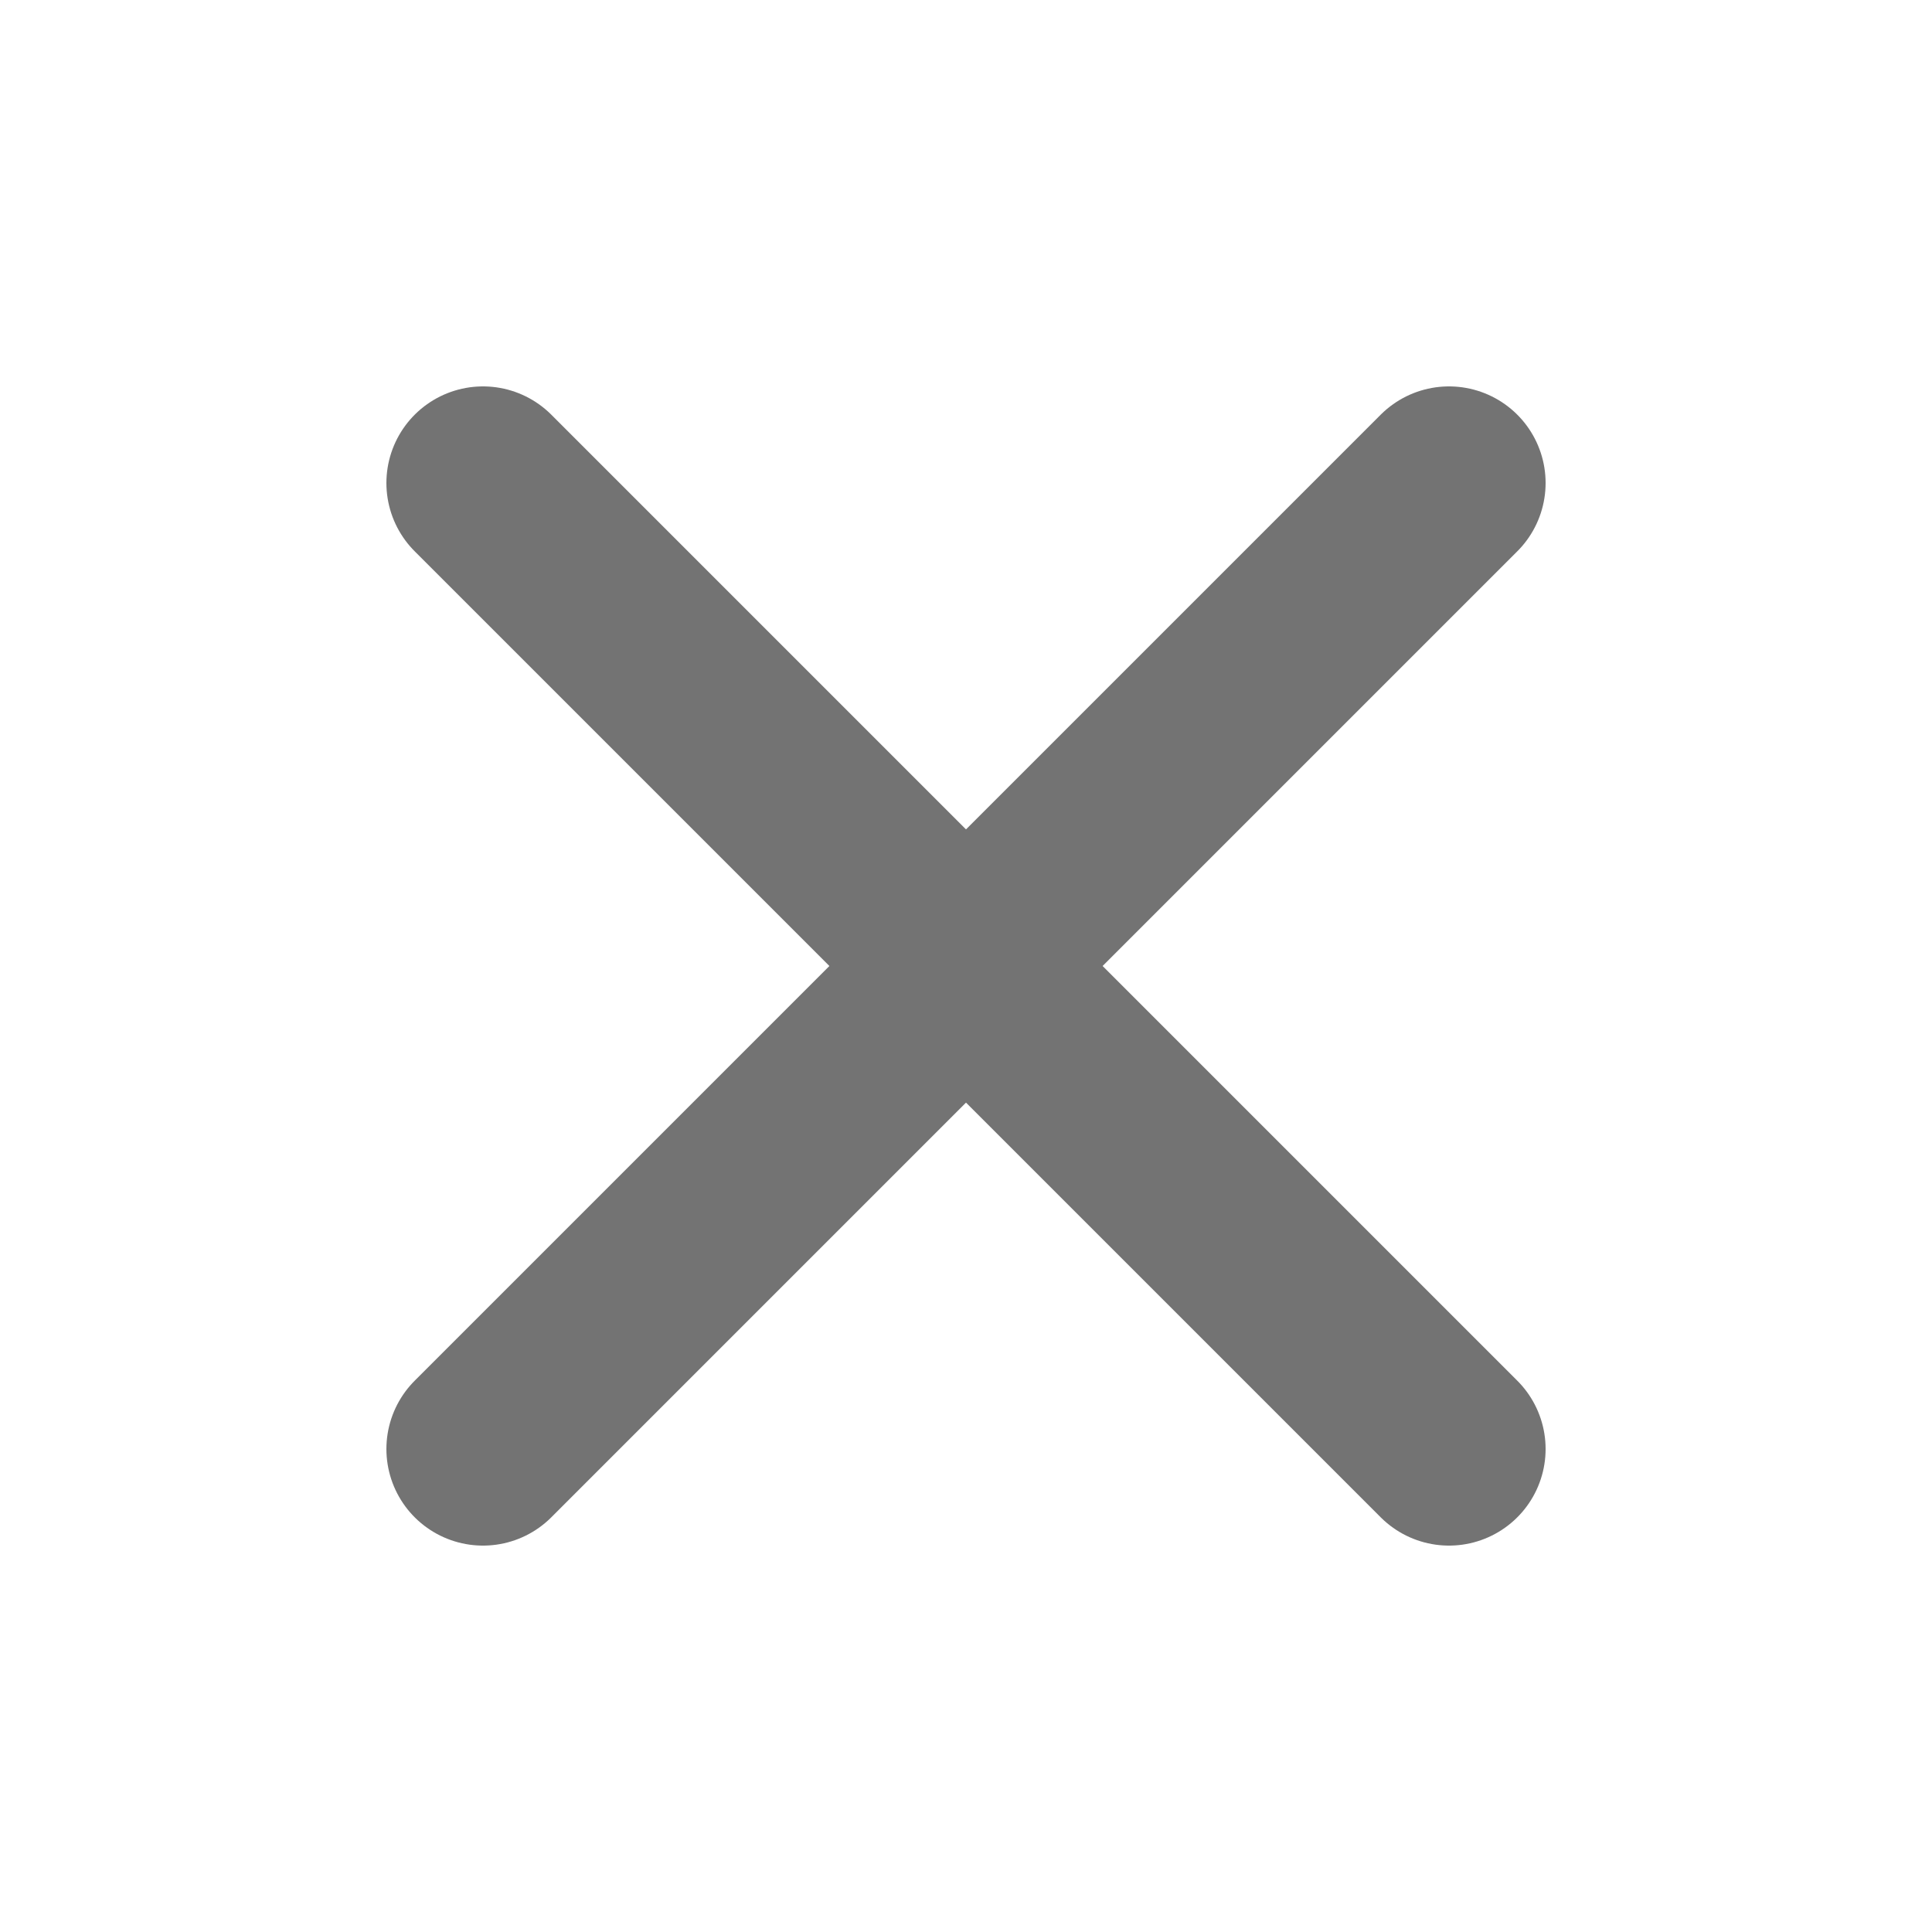
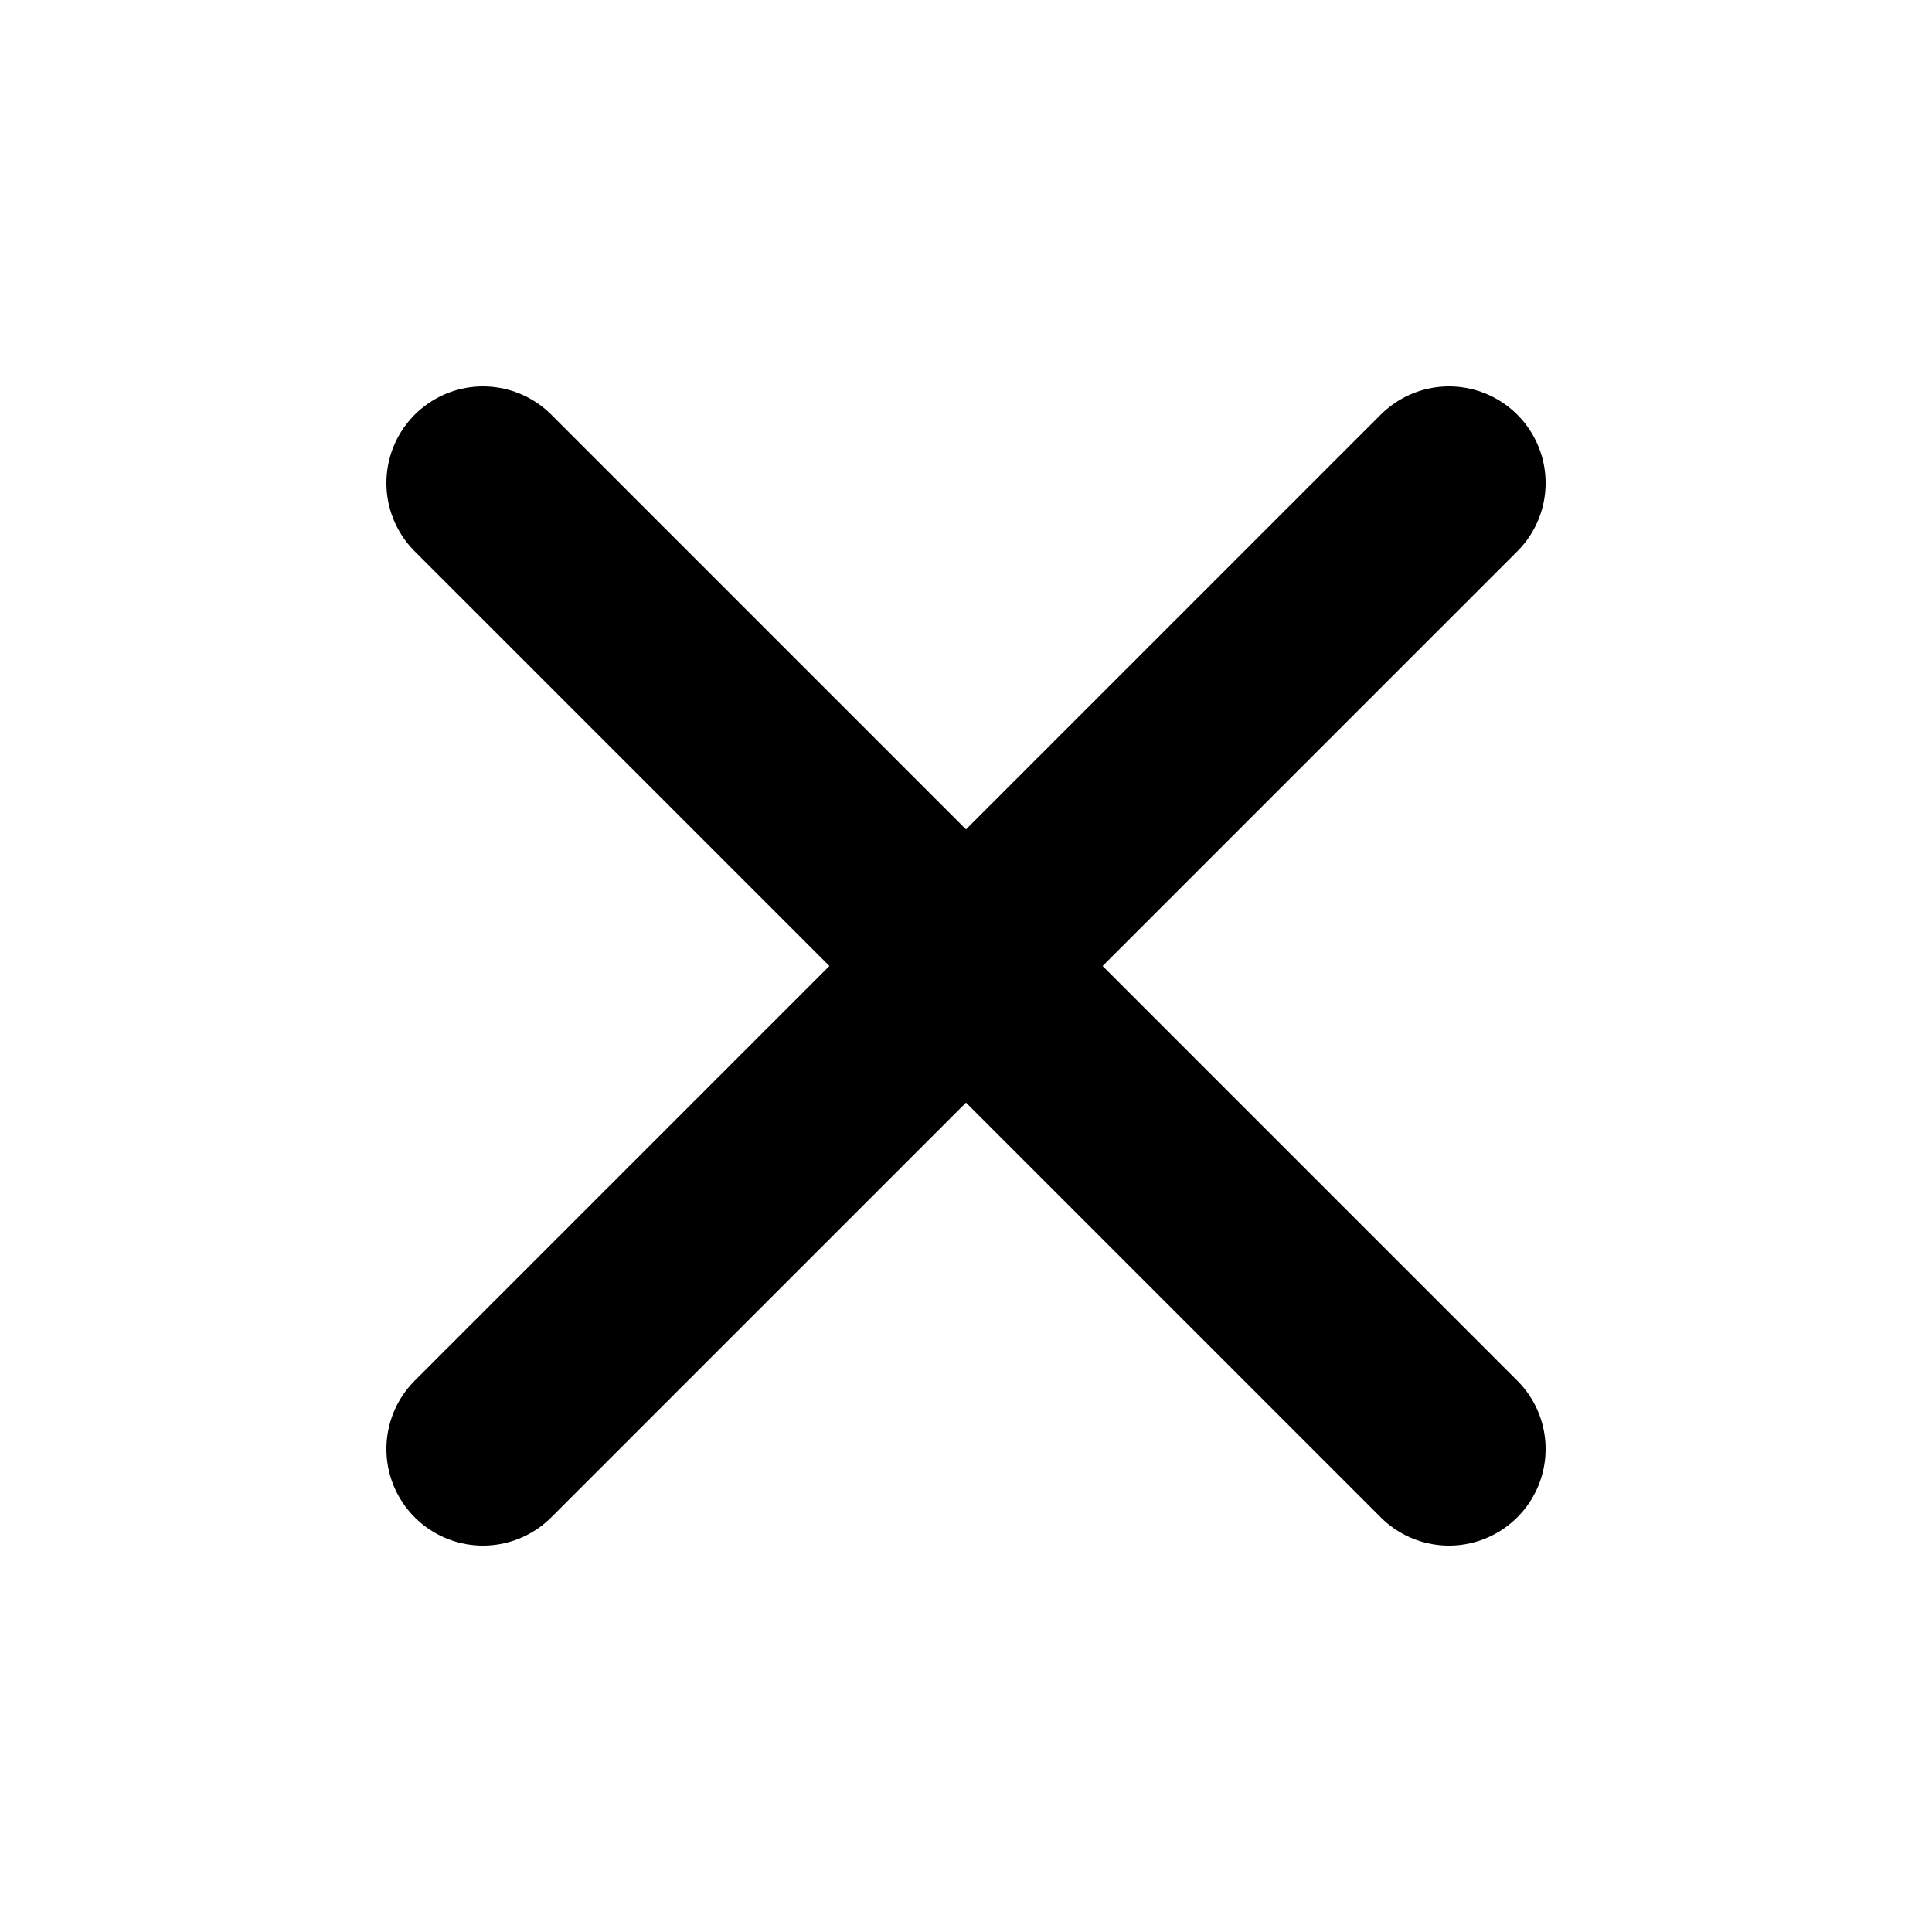
- <svg xmlns="http://www.w3.org/2000/svg" width="16" height="16" viewBox="0 0 16 16" fill="none">
-   <path d="M12 4L4 12M4 4L12 12" stroke="#737373" stroke-width="1.6" stroke-linecap="round" stroke-linejoin="round" />
+ <svg xmlns="http://www.w3.org/2000/svg" width="16" height="16" viewBox="0 0 16 16" fill="black">
+   <path d="M12 4L4 12M4 4L12 12" stroke="black" stroke-width="1.6" stroke-linecap="round" stroke-linejoin="round" />
</svg>
